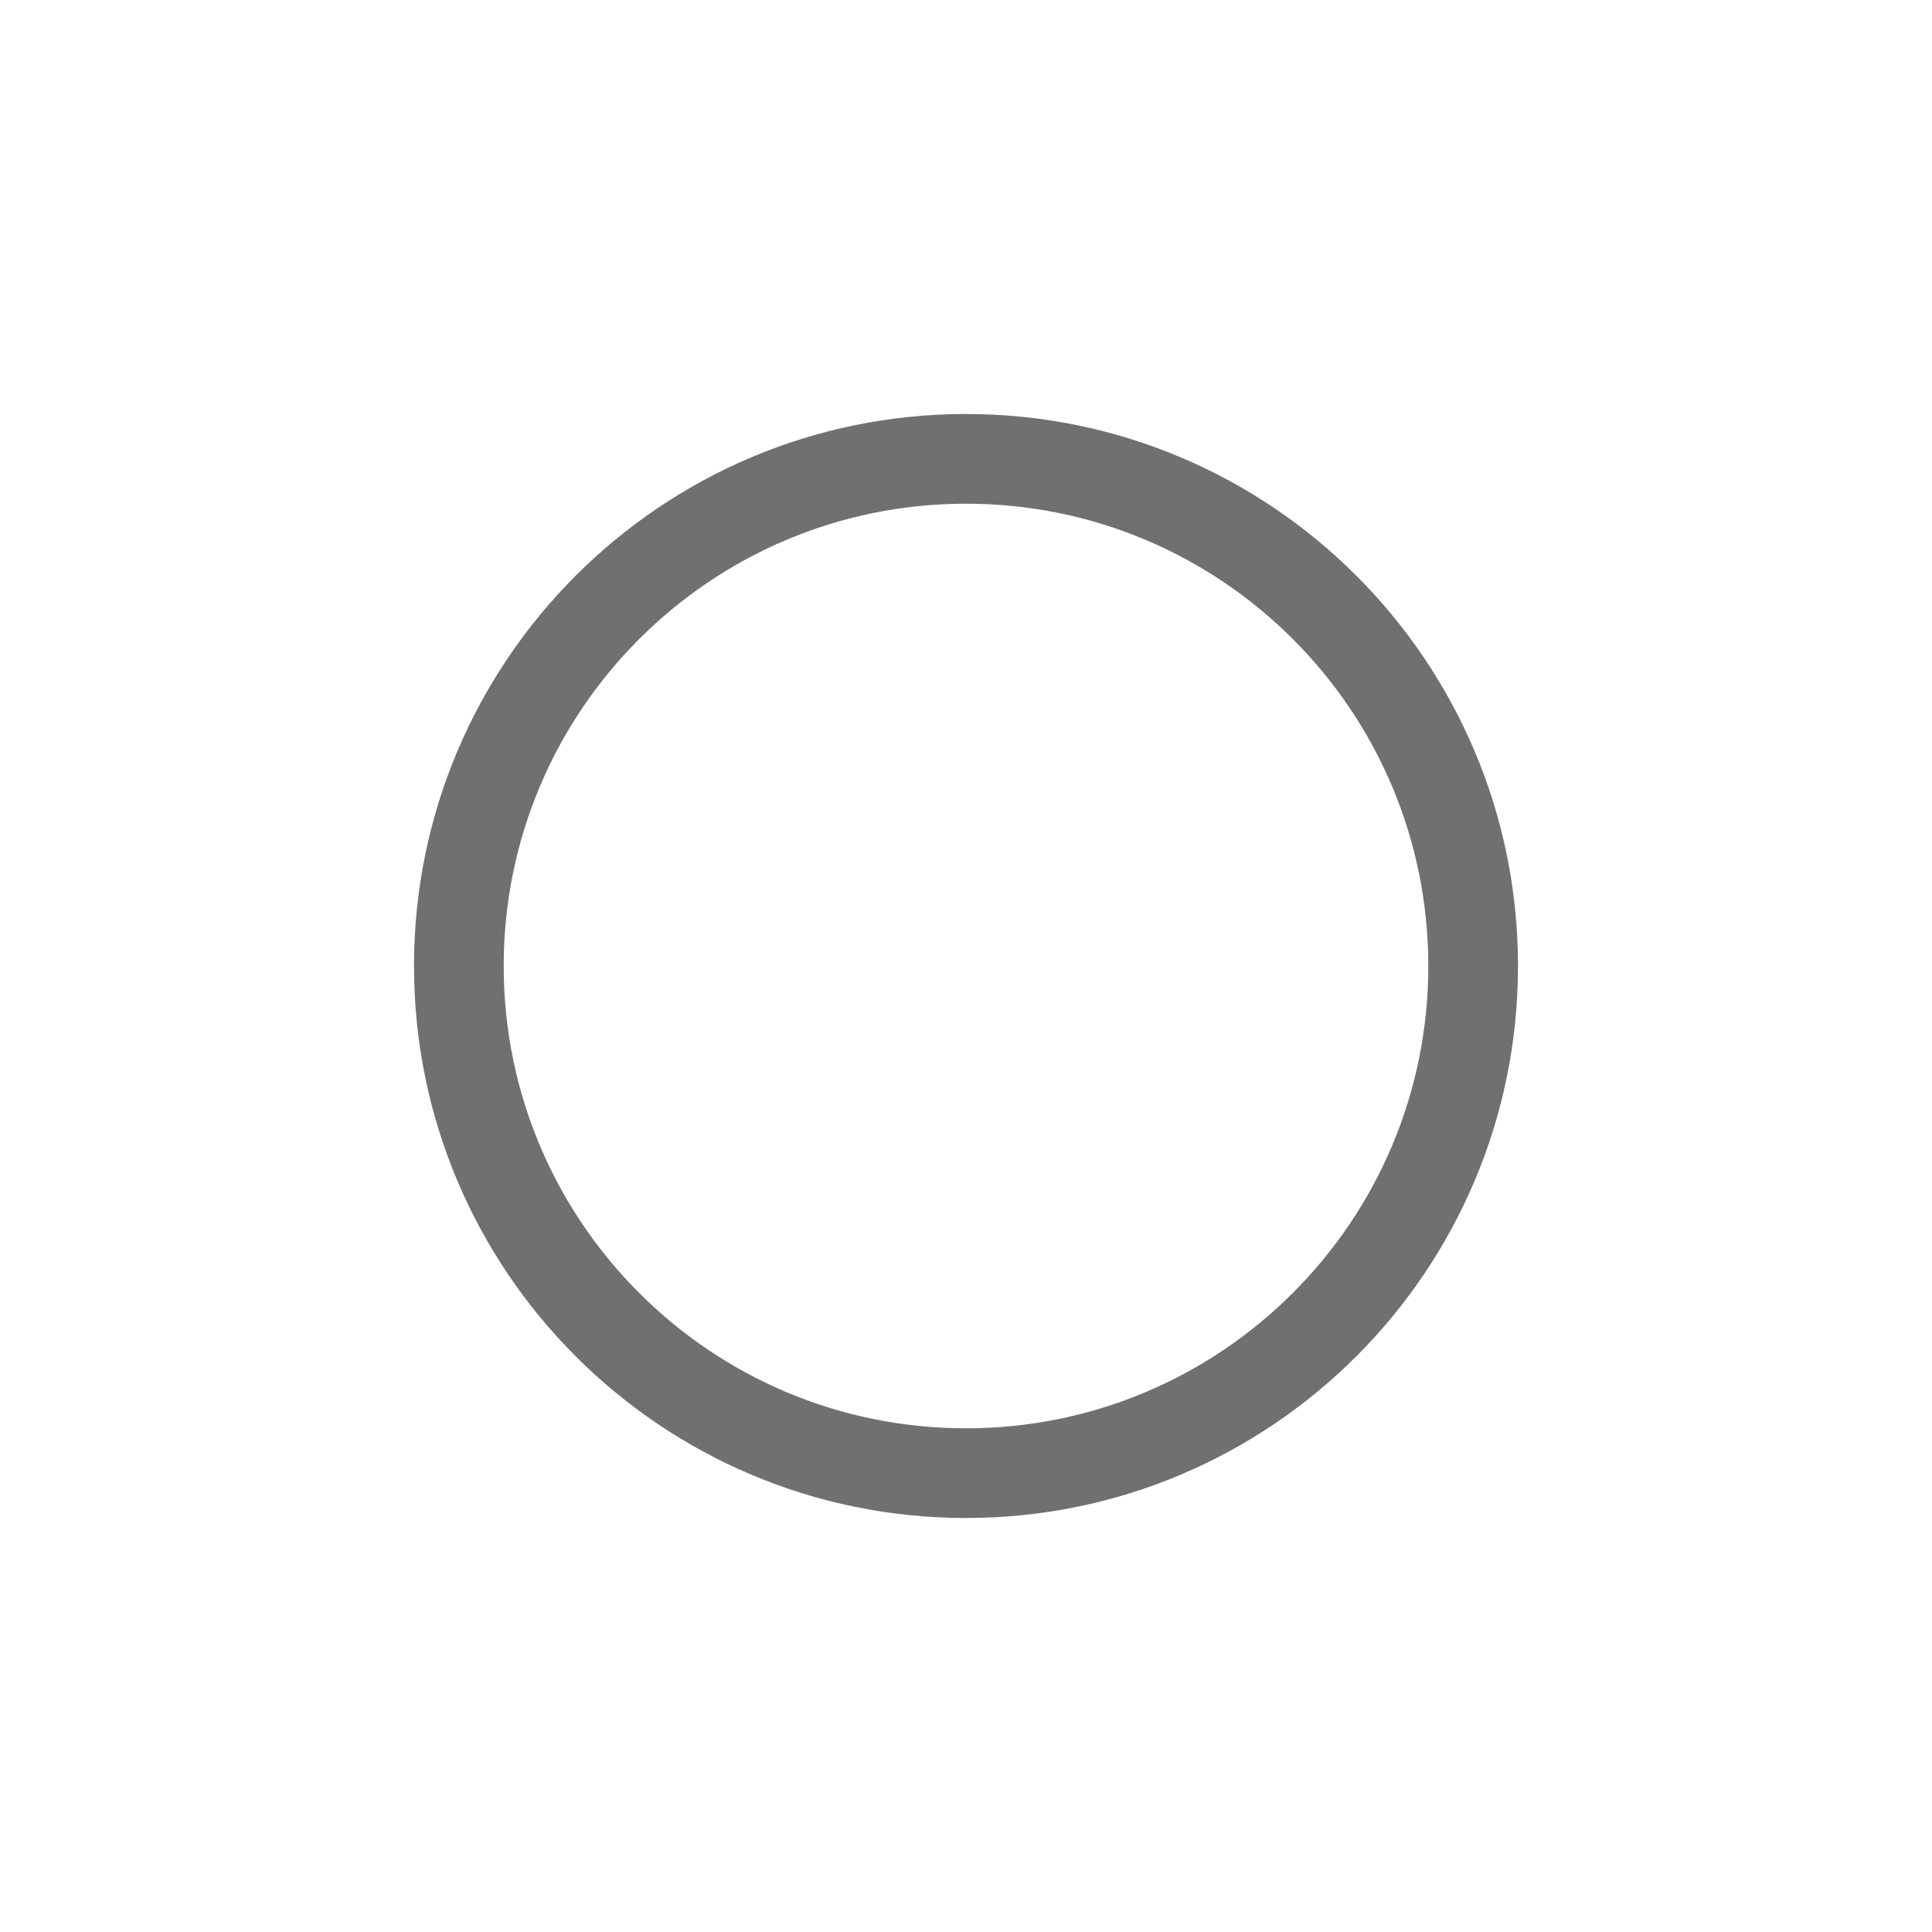
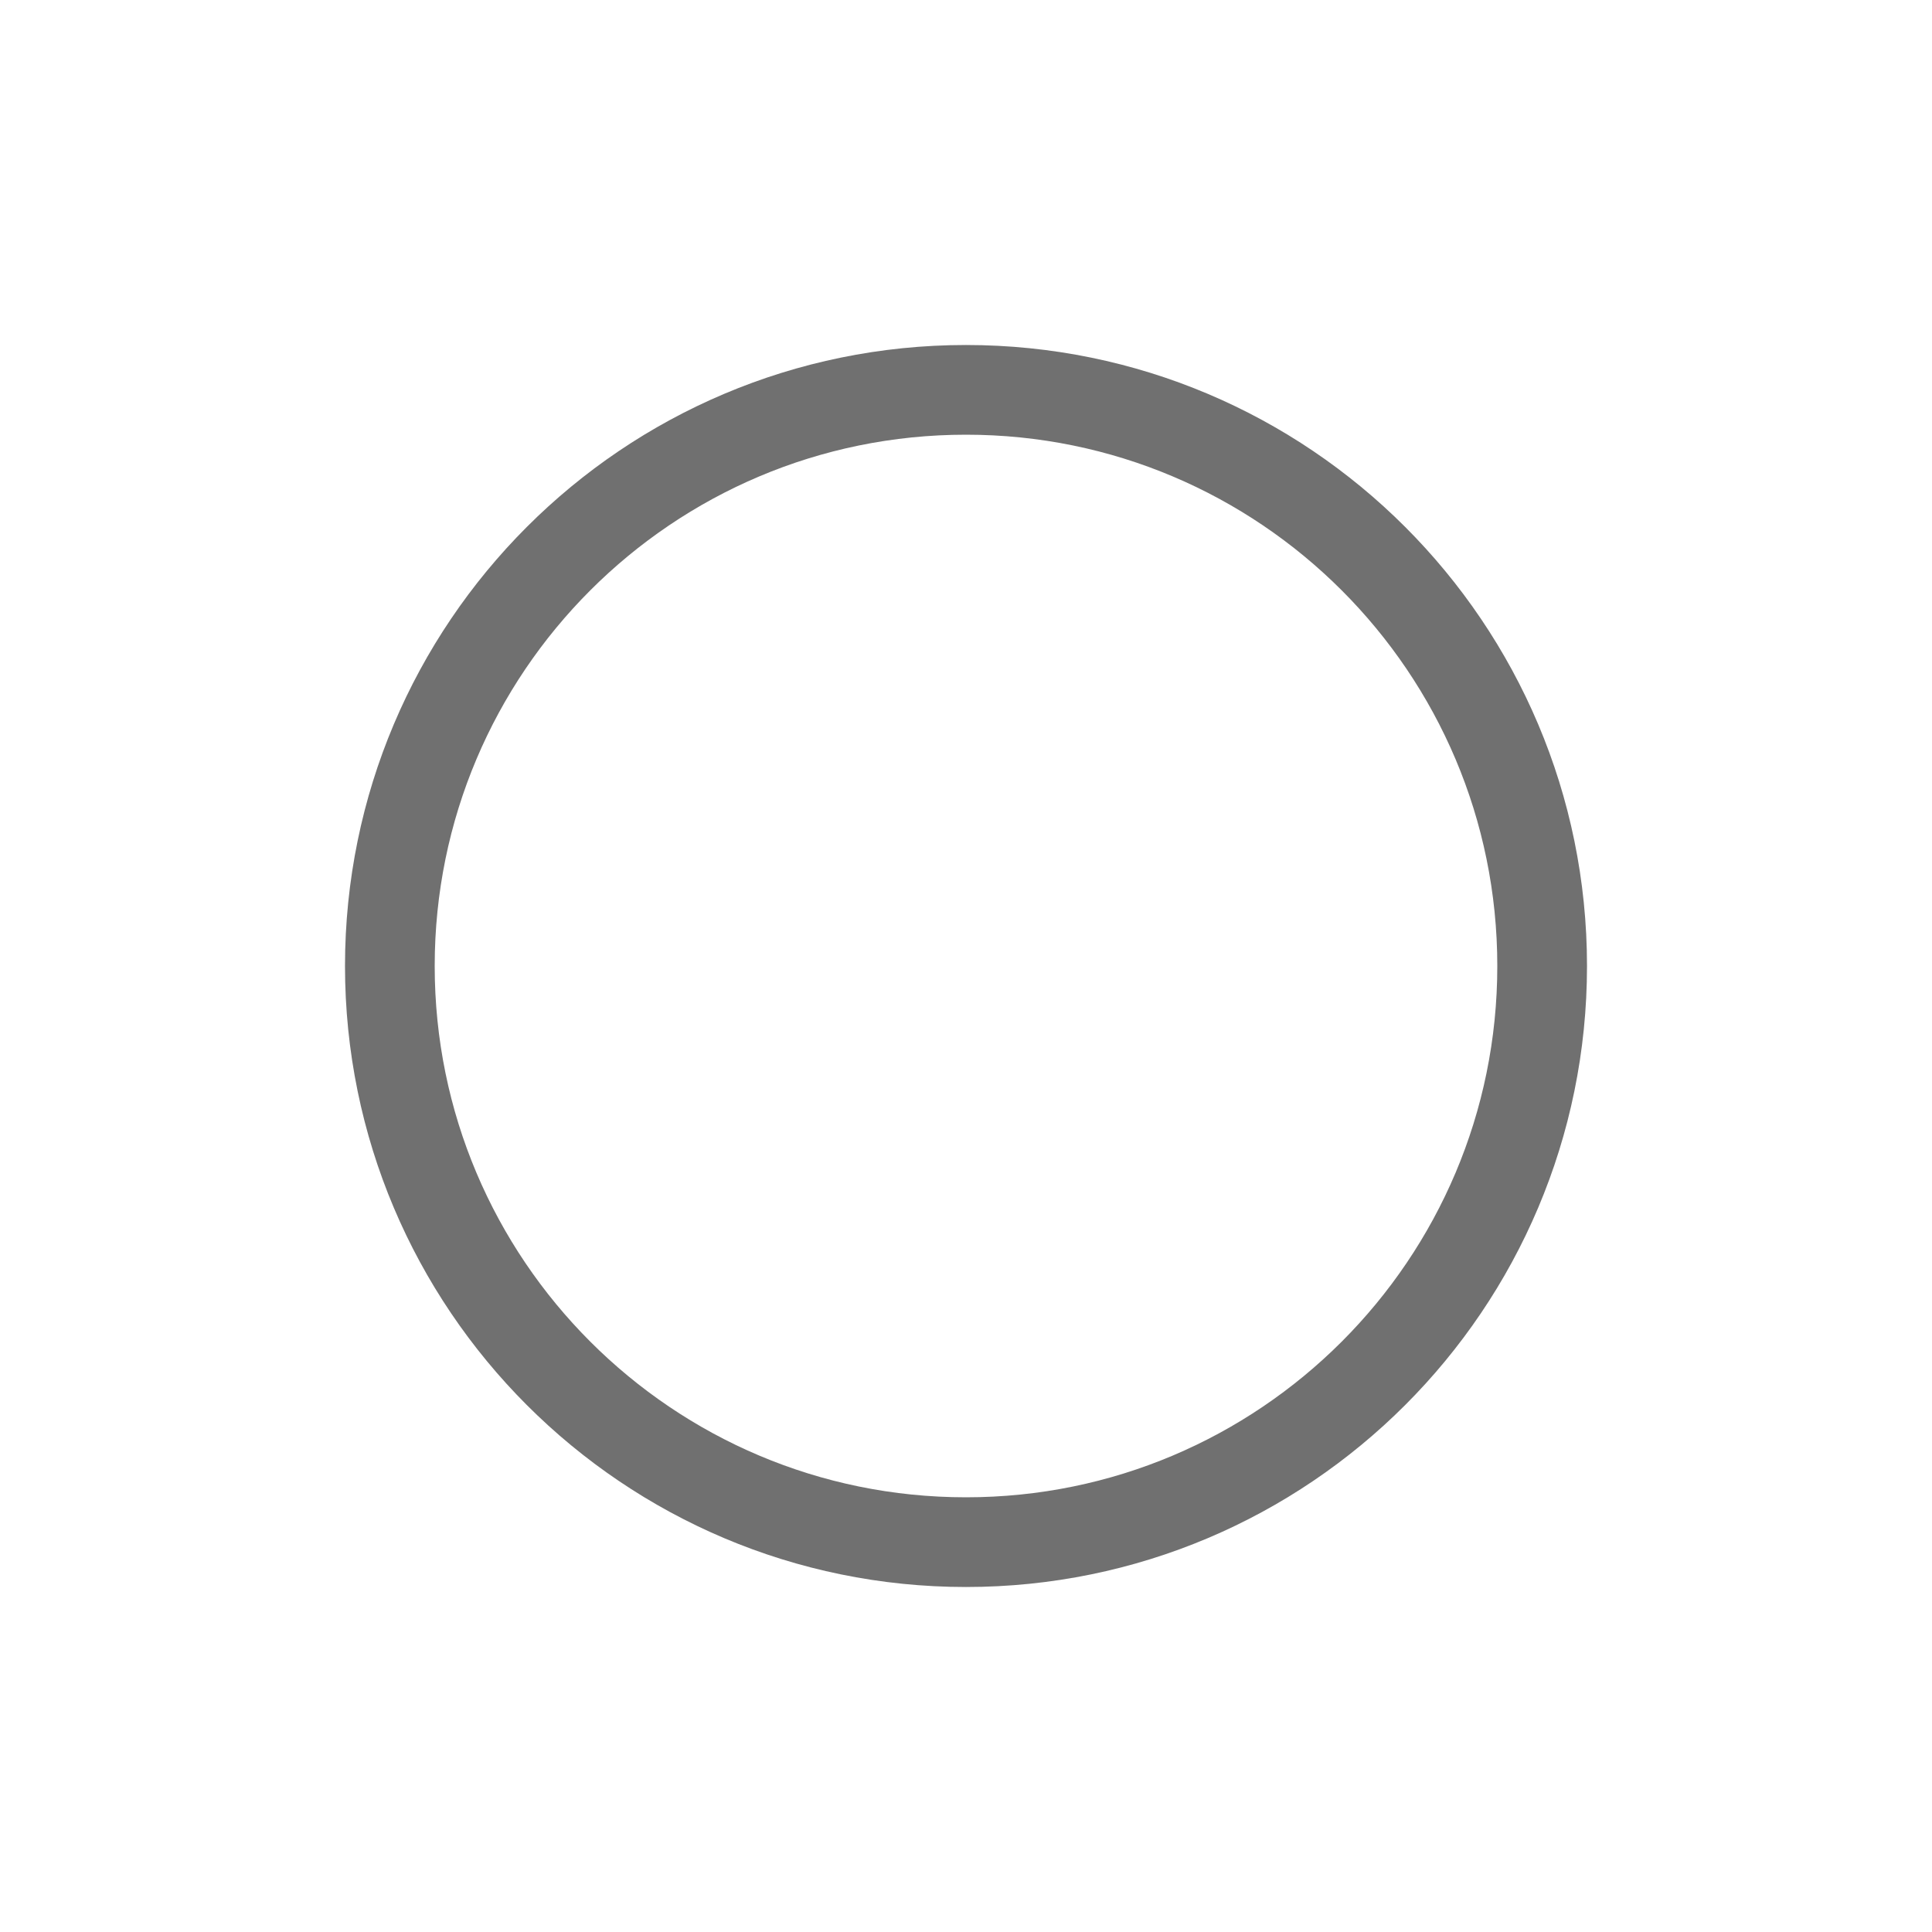
- <svg xmlns="http://www.w3.org/2000/svg" id="그룹_20514" data-name="그룹 20514" width="28" height="28" viewBox="0 0 28 28">
-   <g id="그룹_20335" data-name="그룹 20335" transform="translate(-223 -2706)">
-     <g id="그룹_18820" data-name="그룹 18820" transform="translate(-9319 2079)">
-       <g id="타원_82" data-name="타원 82" transform="translate(9548 633)" fill="none" stroke="#707070" stroke-width="1.3">
-         <circle cx="8" cy="8" r="8" stroke="none" />
-         <circle cx="8" cy="8" r="7.35" fill="none" />
+ <svg xmlns="http://www.w3.org/2000/svg" width="28" height="28" viewBox="0 0 28 28">
+   <g id="그룹_20745" data-name="그룹 20745" transform="translate(-418 -159)">
+     <g id="그룹_20428" data-name="그룹 20428" transform="translate(-9124 -468)">
+       <g id="타원_82" data-name="타원 82" transform="translate(9547 632)" fill="none" stroke="#707070" stroke-width="1.3">
+         <circle cx="9" cy="9" r="9" stroke="none" />
+         <circle cx="9" cy="9" r="8.35" fill="none" />
      </g>
+       <path id="패스_7721" data-name="패스 7721" d="M0,0,2.7,4.37,10.084,0" transform="matrix(0.966, -0.259, 0.259, 0.966, 9550.823, 640.194)" fill="none" />
    </g>
+     <rect id="사각형_25054" data-name="사각형 25054" width="28" height="28" transform="translate(418 159)" fill="none" opacity="0.5" />
  </g>
-   <rect id="사각형_25044" data-name="사각형 25044" width="28" height="28" fill="none" opacity="0.5" />
</svg>
